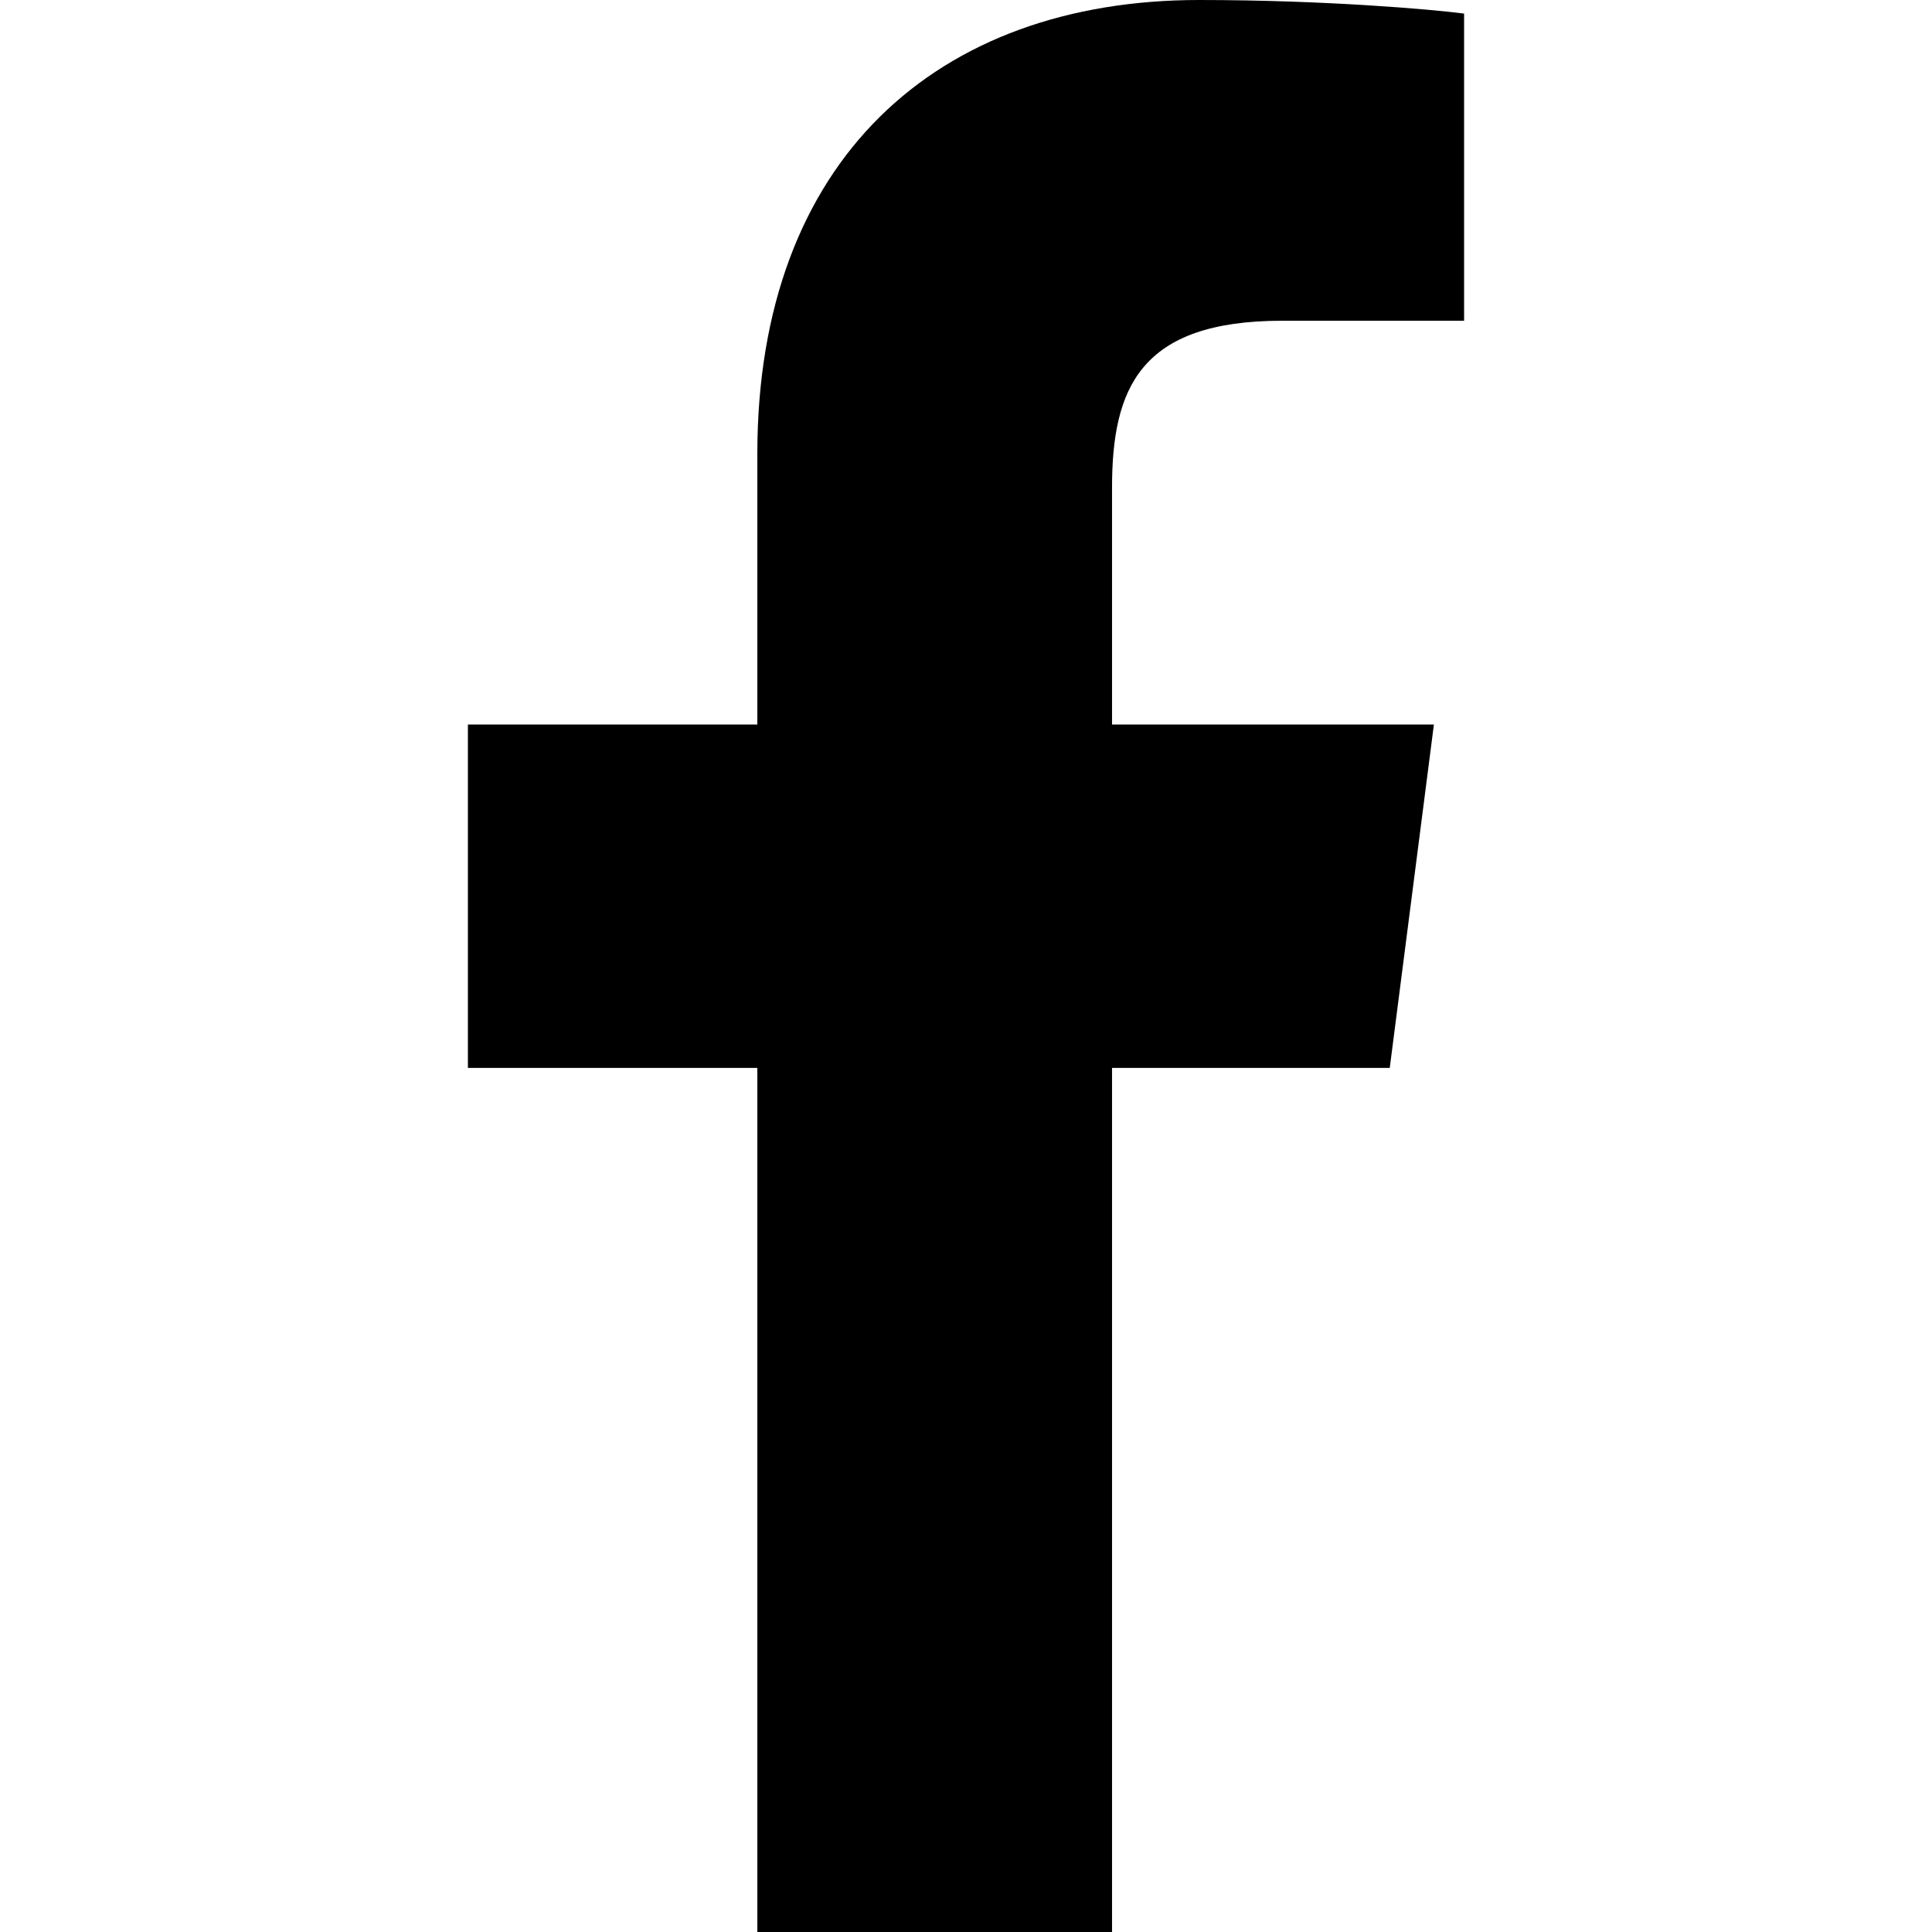
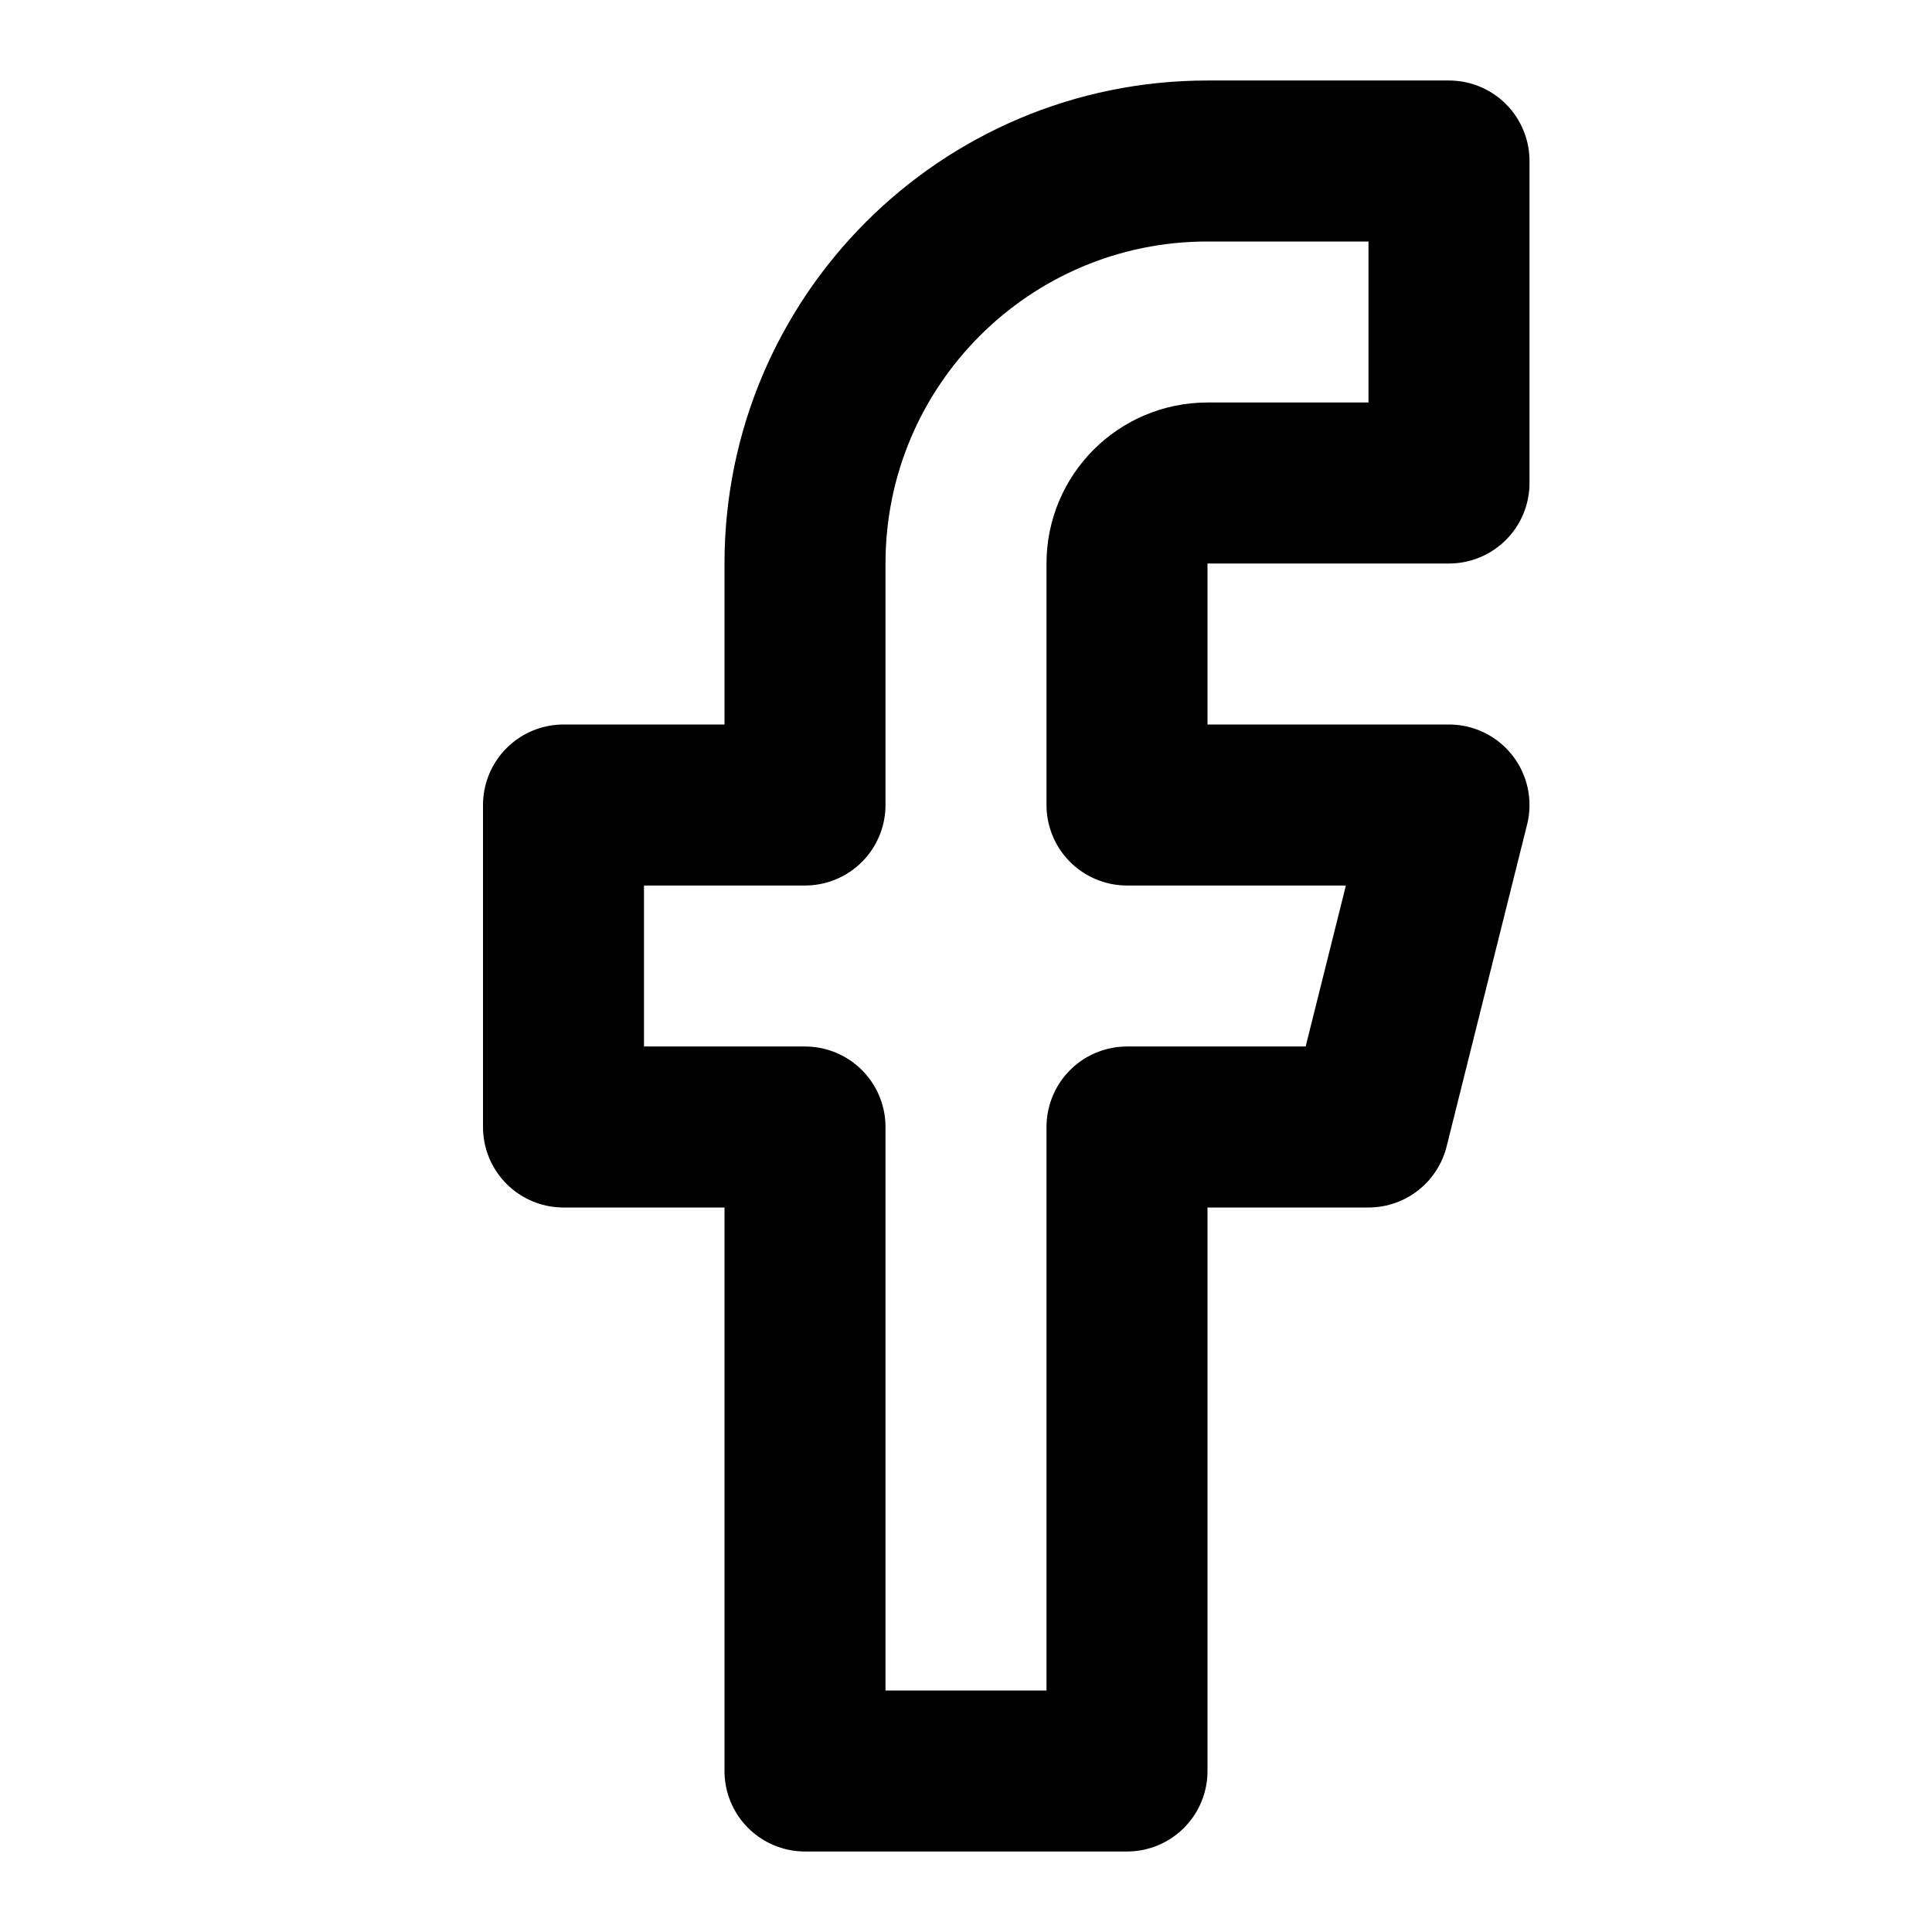
- <svg xmlns="http://www.w3.org/2000/svg" viewBox="0 0 264 512" width="24" height="24" fill="currentColor" class="icon icon-facebook">
-   <path d="M76.7 512V283H0v-91h76.7v-71.7C76.7 42.4 124.3 0 193.8 0c33.3 0 61.9 2.5 70.2 3.6V85h-48.2c-37.8 0-45.1 18-45.1 44.3V192H256l-11.7 91h-73.6v229" />
+ <svg xmlns="http://www.w3.org/2000/svg" width="24" height="24" viewBox="0 0 24 24" fill="none" stroke="currentColor" stroke-width="2" stroke-linecap="round" stroke-linejoin="round" class="feather feather-facebook">
+   <path d="M18 2h-3a5 5 0 0 0-5 5v3H7v4h3v8h4v-8h3l1-4h-4V7a1 1 0 0 1 1-1h3z" />
</svg>
